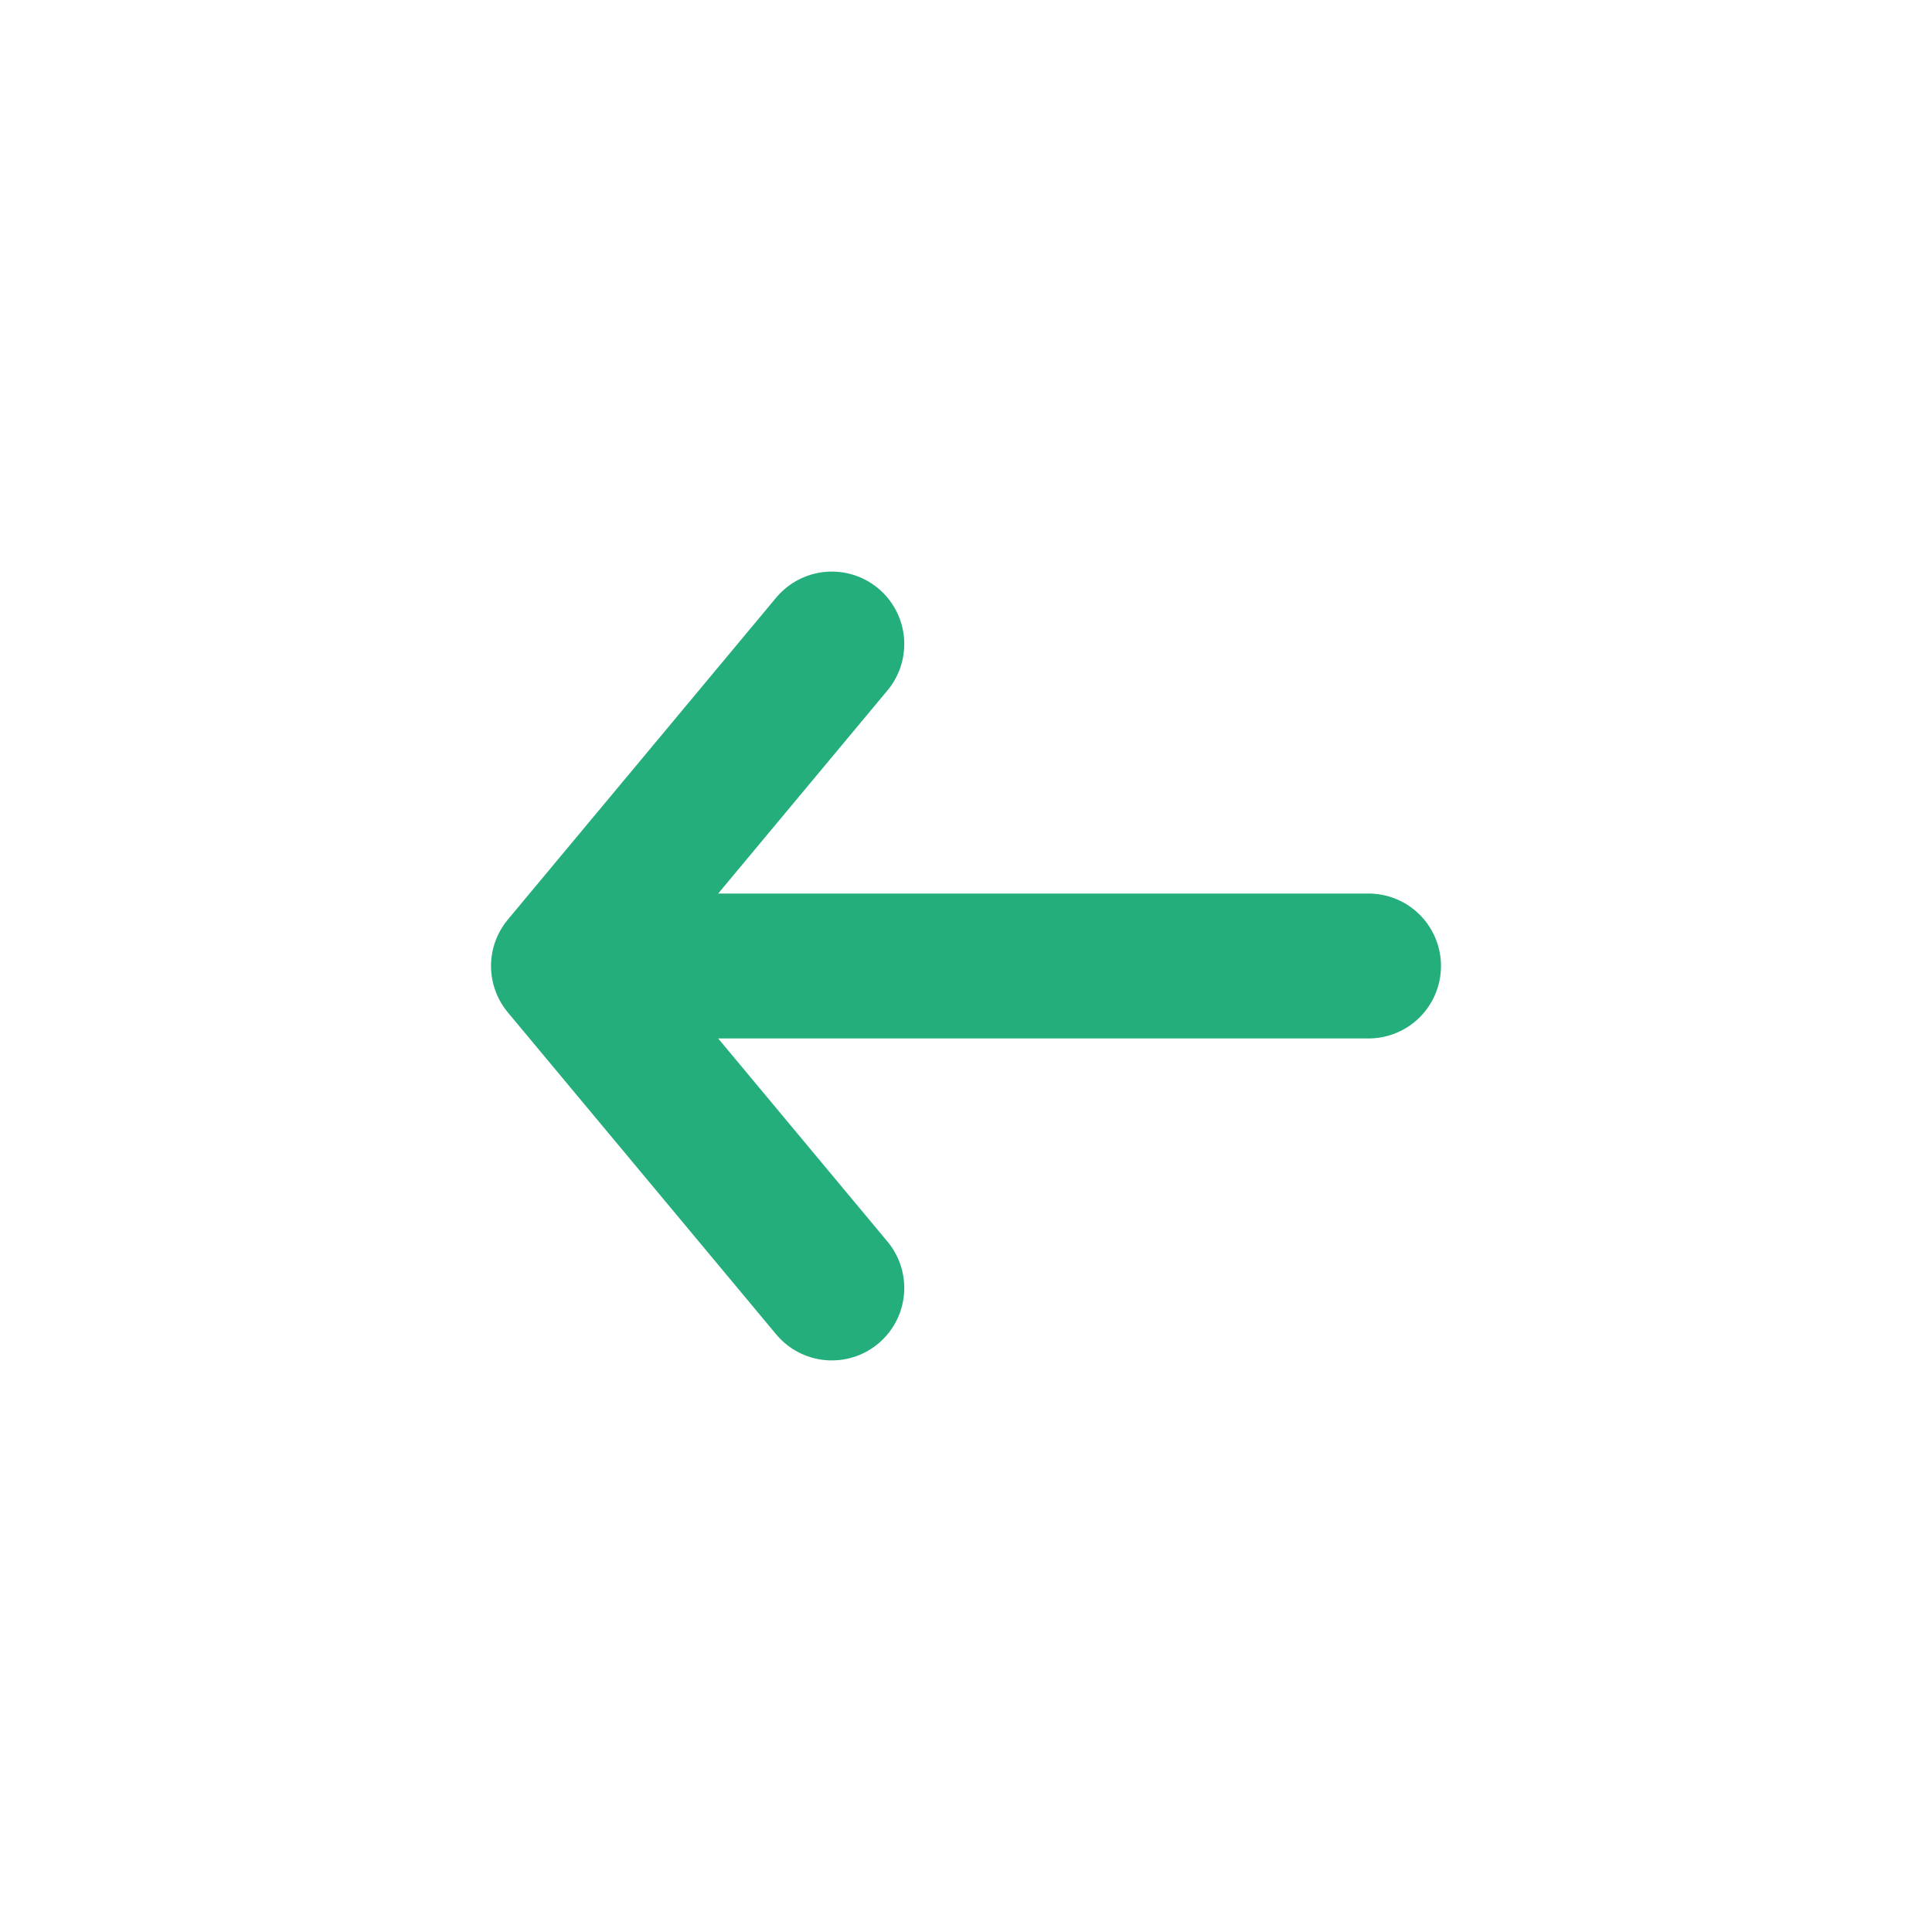
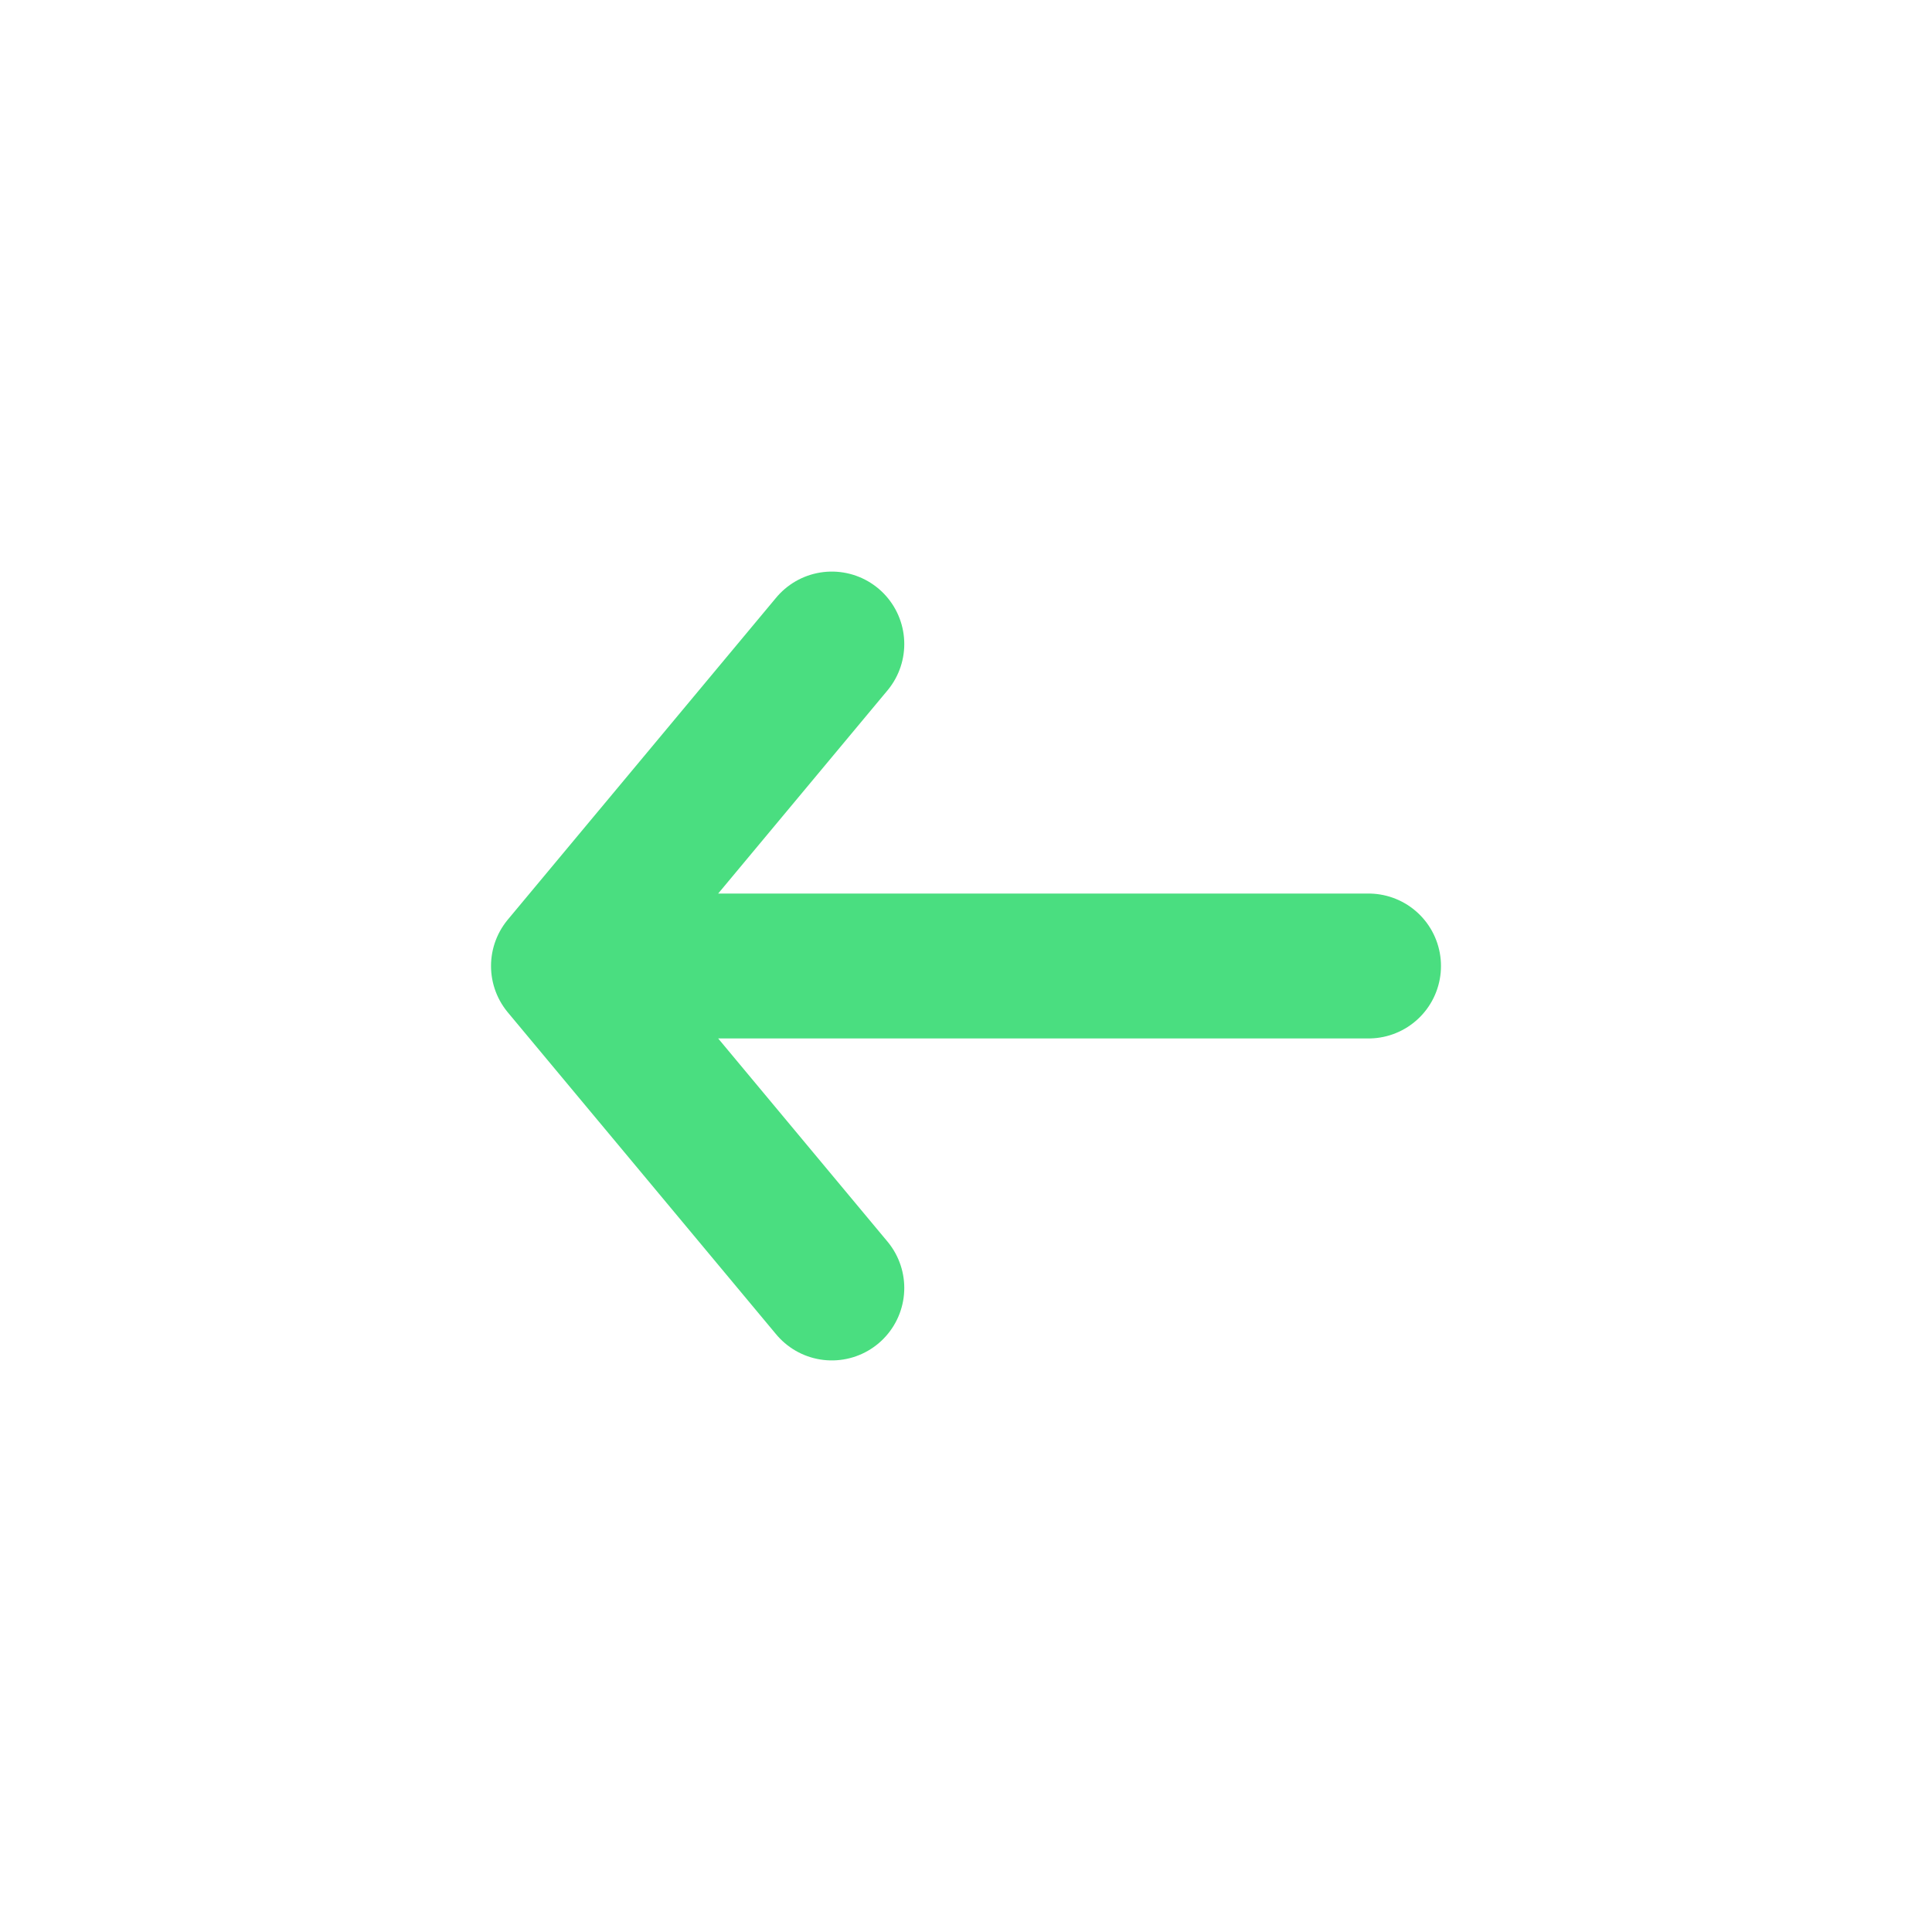
<svg xmlns="http://www.w3.org/2000/svg" width="20" height="20" viewBox="0 0 20 20" fill="none">
-   <path d="M5.833 10L8.611 6.667M5.833 10L8.611 13.333M5.833 10L14.167 10" stroke="#24AE7C" stroke-width="1.5" stroke-linecap="round" stroke-linejoin="round" />
+   <path d="M5.833 10L8.611 6.667M5.833 10L8.611 13.333M5.833 10L14.167 10" stroke="#4ade80" stroke-width="1.5" stroke-linecap="round" stroke-linejoin="round" />
</svg>
